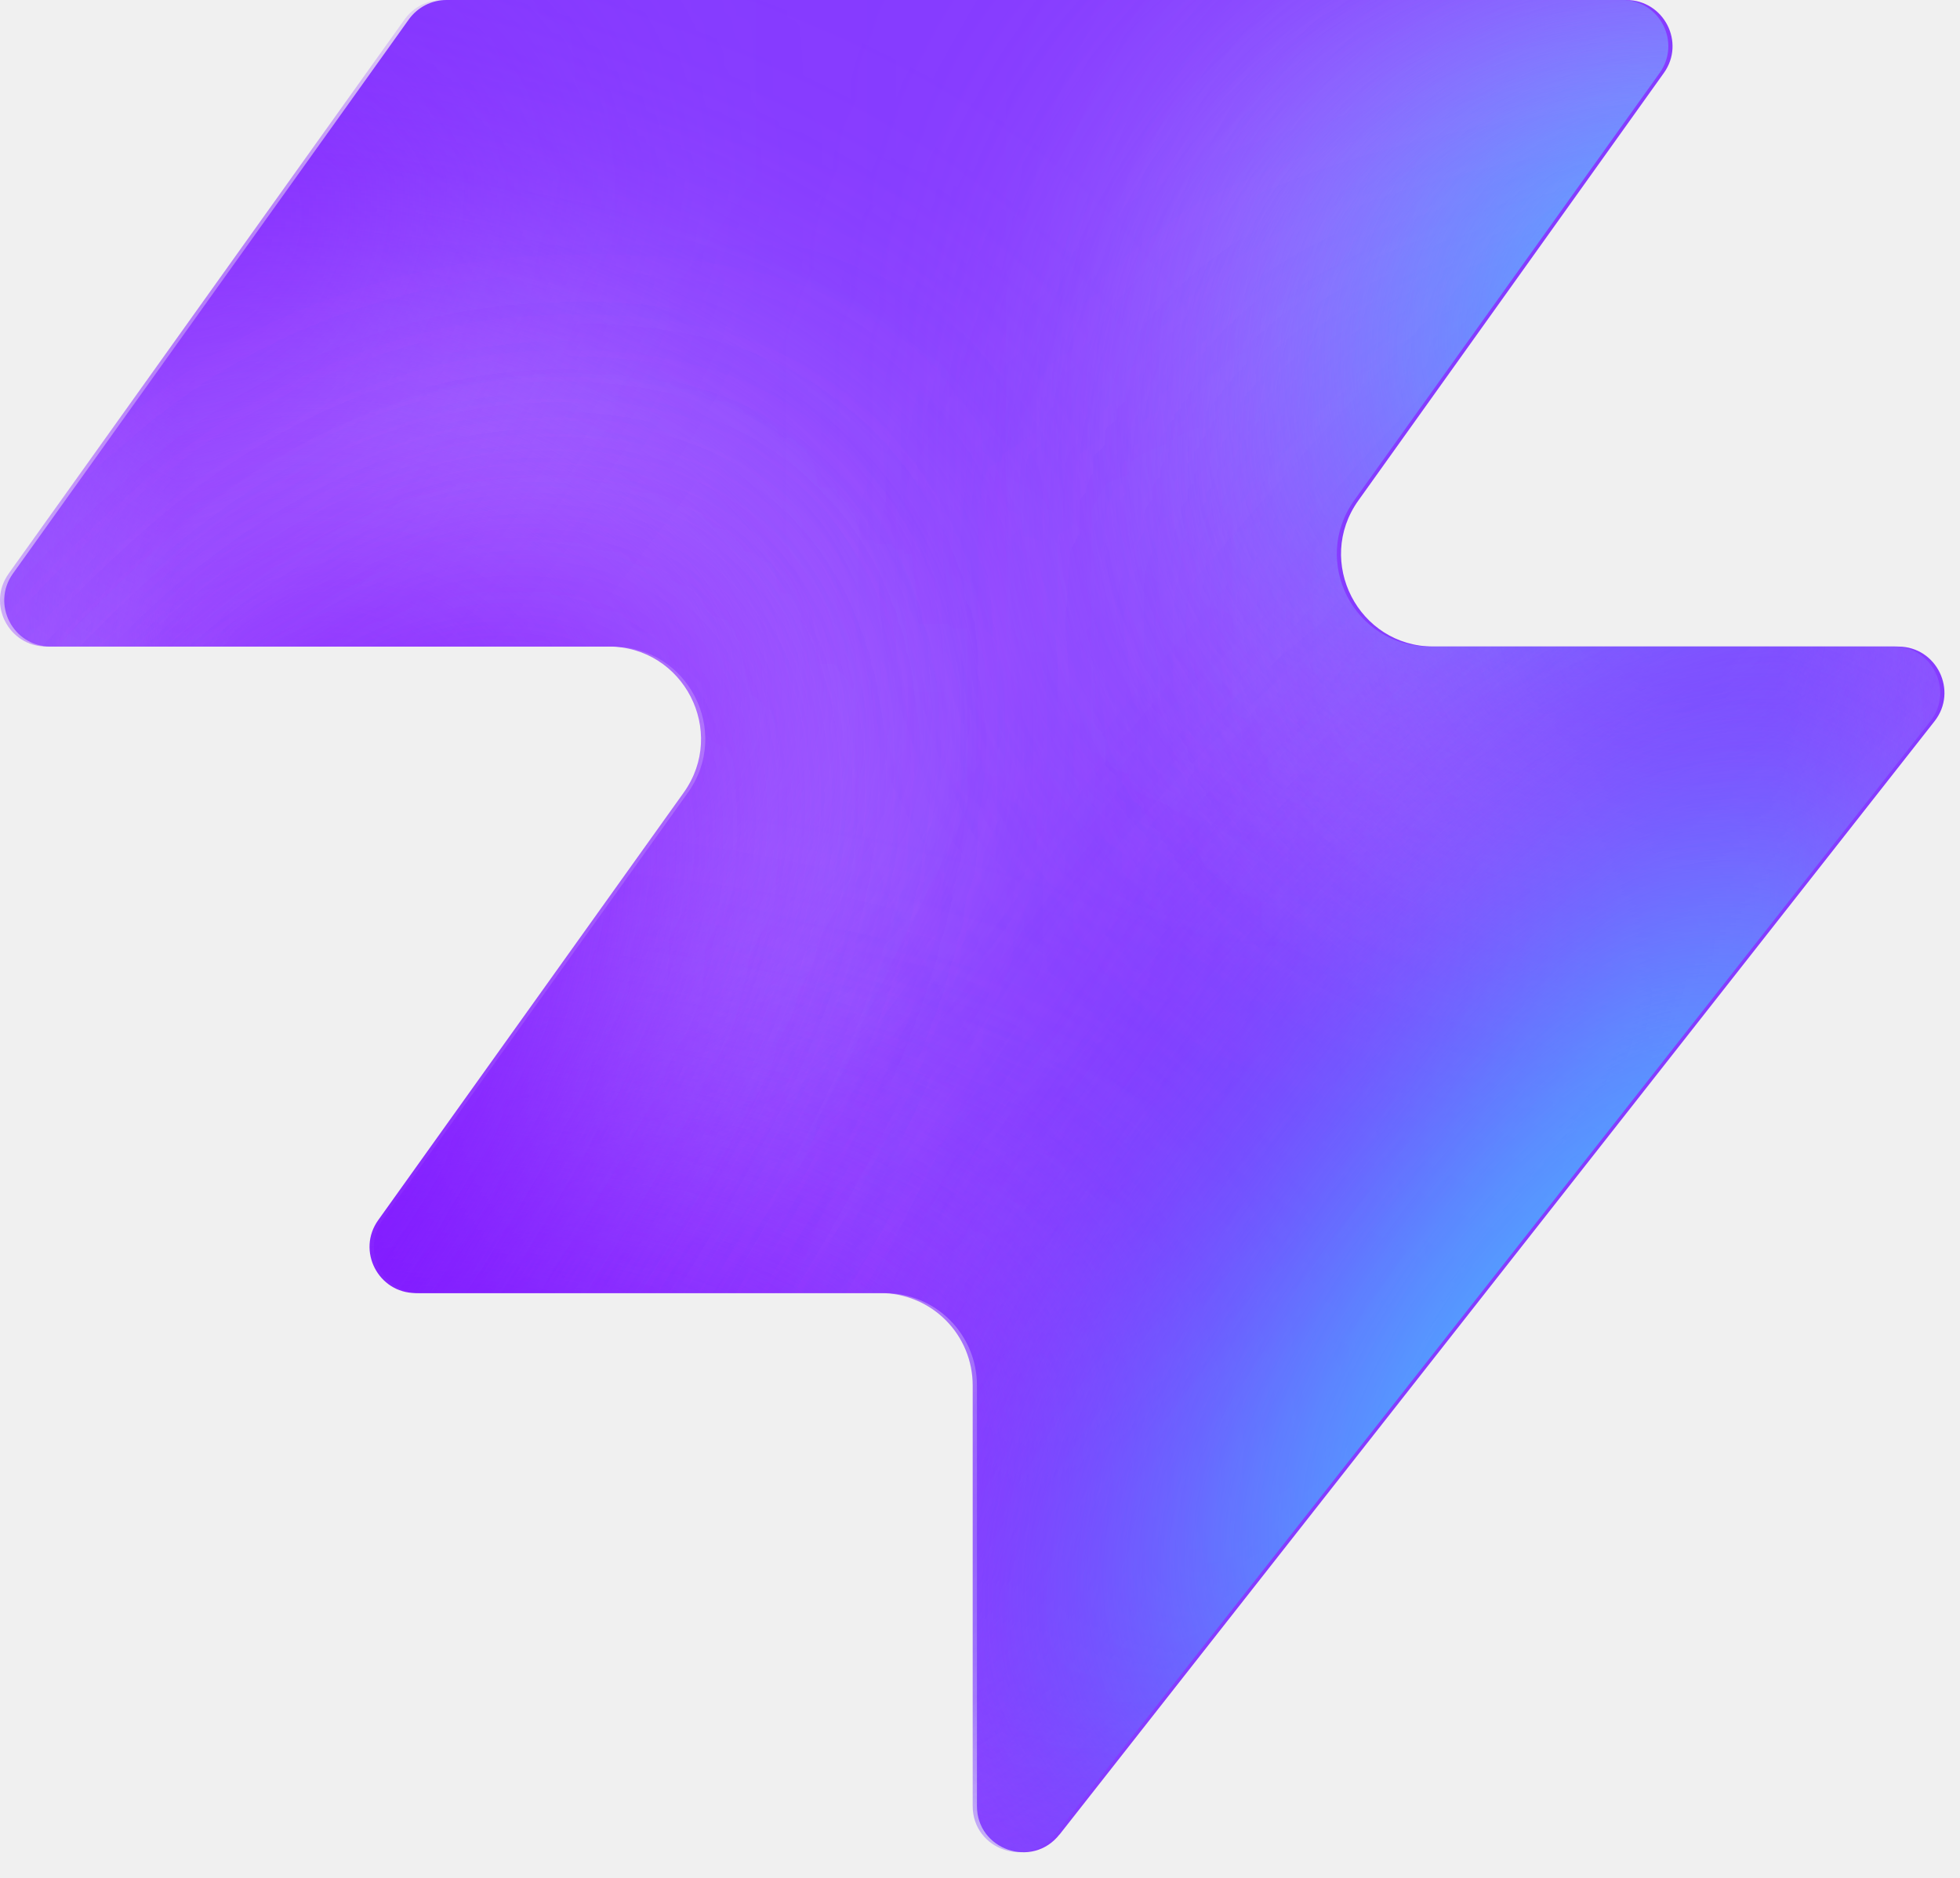
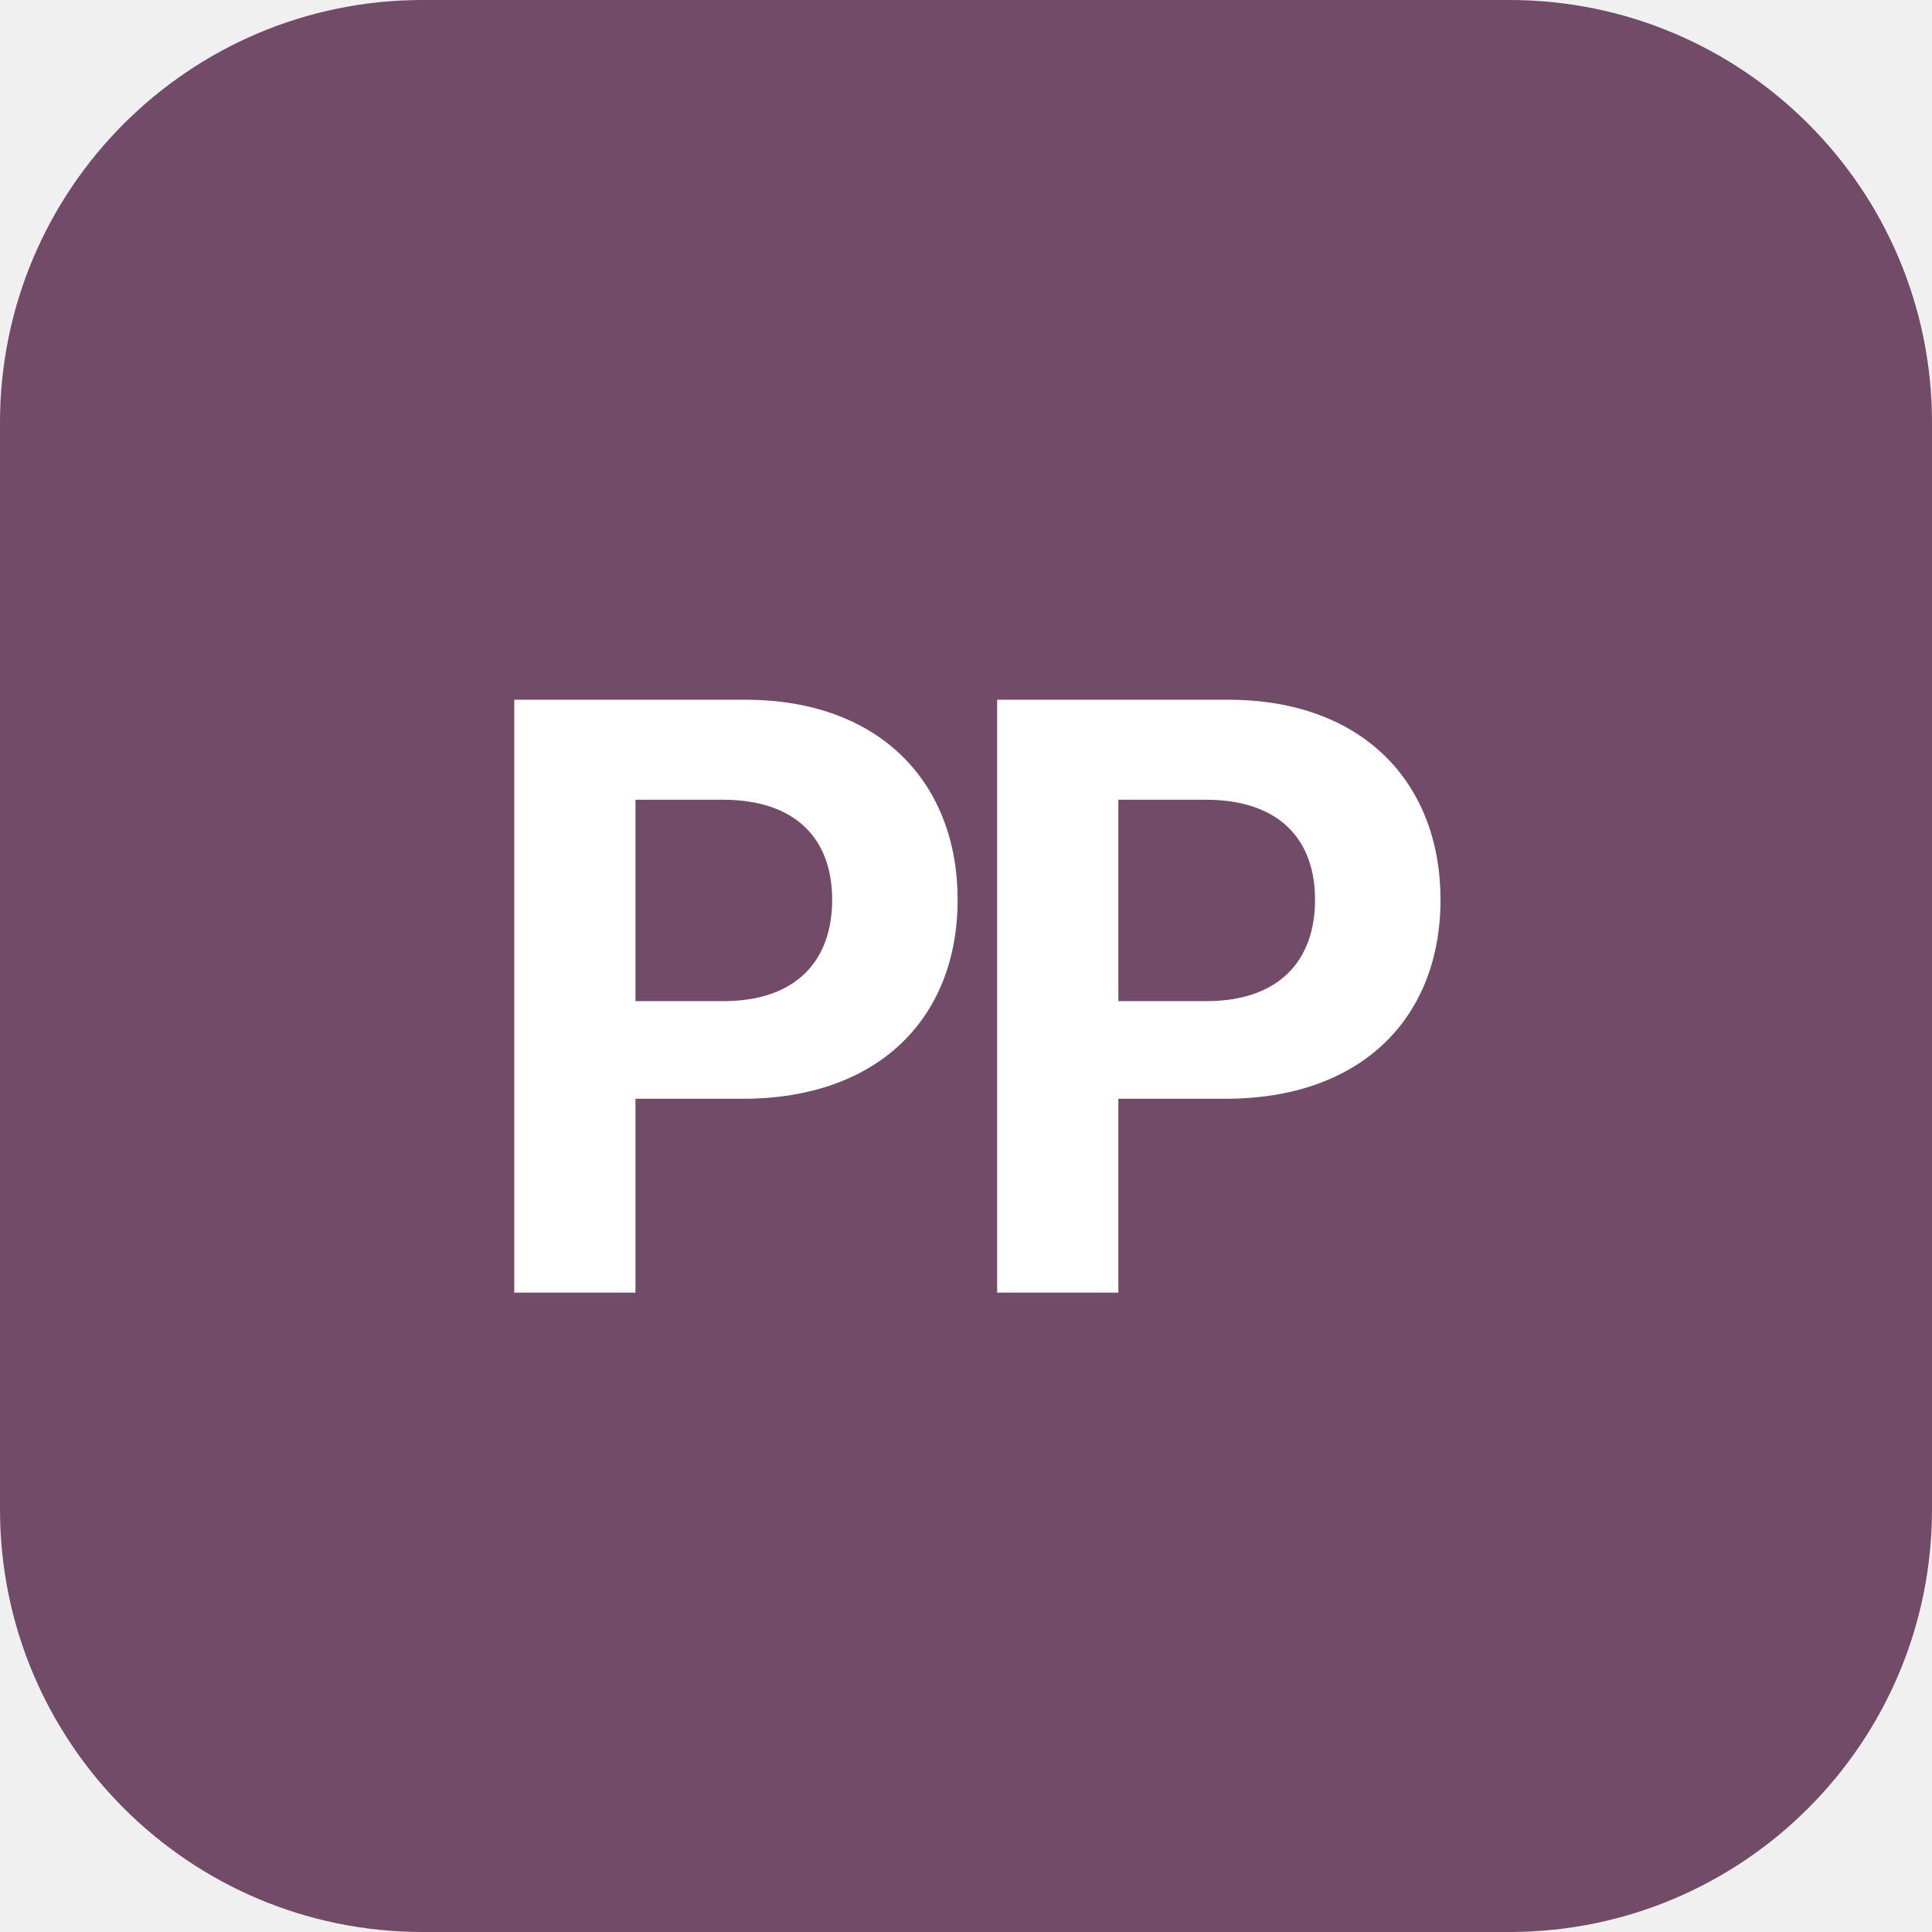
- <svg xmlns="http://www.w3.org/2000/svg" width="48" height="46" fill="none" viewBox="0 0 48 46">
-   <path fill="#863bff" d="M25.946 44.938c-.664.845-2.021.375-2.021-.698V33.937a2.26 2.26 0 0 0-2.262-2.262H10.287c-.92 0-1.456-1.04-.92-1.788l7.48-10.471c1.07-1.497 0-3.578-1.842-3.578H1.237c-.92 0-1.456-1.04-.92-1.788L10.013.474c.214-.297.556-.474.92-.474h28.894c.92 0 1.456 1.04.92 1.788l-7.48 10.471c-1.07 1.498 0 3.579 1.842 3.579h11.377c.943 0 1.473 1.088.89 1.83L25.947 44.94z" style="fill:#863bff;fill:color(display-p3 .525 .23 1);fill-opacity:1" />
-   <mask id="a" width="48" height="46" x="0" y="0" maskUnits="userSpaceOnUse" style="mask-type:alpha">
-     <path fill="#000" d="M25.842 44.938c-.664.844-2.021.375-2.021-.698V33.937a2.26 2.26 0 0 0-2.262-2.262H10.183c-.92 0-1.456-1.04-.92-1.788l7.48-10.471c1.07-1.498 0-3.579-1.842-3.579H1.133c-.92 0-1.456-1.04-.92-1.787L9.91.473c.214-.297.556-.474.92-.474h28.894c.92 0 1.456 1.04.92 1.788l-7.48 10.471c-1.07 1.498 0 3.578 1.842 3.578h11.377c.943 0 1.473 1.088.89 1.832L25.843 44.94z" style="fill:#000;fill-opacity:1" />
-   </mask>
-   <g mask="url(#a)">
-     <g filter="url(#b)">
-       <ellipse cx="5.508" cy="14.704" fill="#ede6ff" rx="5.508" ry="14.704" style="fill:#ede6ff;fill:color(display-p3 .927 .903 1);fill-opacity:1" transform="matrix(.00324 1 1 -.00324 -4.47 31.516)" />
-     </g>
-     <g filter="url(#c)">
-       <ellipse cx="10.399" cy="29.851" fill="#ede6ff" rx="10.399" ry="29.851" style="fill:#ede6ff;fill:color(display-p3 .927 .903 1);fill-opacity:1" transform="matrix(.00324 1 1 -.00324 -39.328 7.883)" />
-     </g>
-     <g filter="url(#d)">
-       <ellipse cx="5.508" cy="30.487" fill="#7e14ff" rx="5.508" ry="30.487" style="fill:#7e14ff;fill:color(display-p3 .492 .077 1);fill-opacity:1" transform="rotate(89.814 -25.913 -14.639)scale(1 -1)" />
-     </g>
-     <g filter="url(#e)">
-       <ellipse cx="5.508" cy="30.599" fill="#7e14ff" rx="5.508" ry="30.599" style="fill:#7e14ff;fill:color(display-p3 .492 .077 1);fill-opacity:1" transform="rotate(89.814 -32.644 -3.334)scale(1 -1)" />
-     </g>
-     <g filter="url(#f)">
-       <ellipse cx="5.508" cy="30.599" fill="#7e14ff" rx="5.508" ry="30.599" style="fill:#7e14ff;fill:color(display-p3 .492 .077 1);fill-opacity:1" transform="matrix(.00324 1 1 -.00324 -34.34 30.47)" />
-     </g>
-     <g filter="url(#g)">
-       <ellipse cx="14.072" cy="22.078" fill="#ede6ff" rx="14.072" ry="22.078" style="fill:#ede6ff;fill:color(display-p3 .927 .903 1);fill-opacity:1" transform="rotate(93.35 24.506 48.493)scale(-1 1)" />
-     </g>
-     <g filter="url(#h)">
-       <ellipse cx="3.47" cy="21.501" fill="#7e14ff" rx="3.47" ry="21.501" style="fill:#7e14ff;fill:color(display-p3 .492 .077 1);fill-opacity:1" transform="rotate(89.009 28.708 47.59)scale(-1 1)" />
-     </g>
-     <g filter="url(#i)">
-       <ellipse cx="3.47" cy="21.501" fill="#7e14ff" rx="3.47" ry="21.501" style="fill:#7e14ff;fill:color(display-p3 .492 .077 1);fill-opacity:1" transform="rotate(89.009 28.708 47.59)scale(-1 1)" />
-     </g>
-     <g filter="url(#j)">
-       <ellipse cx=".387" cy="8.972" fill="#7e14ff" rx="4.407" ry="29.108" style="fill:#7e14ff;fill:color(display-p3 .492 .077 1);fill-opacity:1" transform="rotate(39.51 .387 8.972)" />
-     </g>
-     <g filter="url(#k)">
-       <ellipse cx="47.523" cy="-6.092" fill="#7e14ff" rx="4.407" ry="29.108" style="fill:#7e14ff;fill:color(display-p3 .492 .077 1);fill-opacity:1" transform="rotate(37.892 47.523 -6.092)" />
-     </g>
-     <g filter="url(#l)">
-       <ellipse cx="41.412" cy="6.333" fill="#47bfff" rx="5.971" ry="9.665" style="fill:#47bfff;fill:color(display-p3 .28 .748 1);fill-opacity:1" transform="rotate(37.892 41.412 6.333)" />
-     </g>
-     <g filter="url(#m)">
-       <ellipse cx="-1.879" cy="38.332" fill="#7e14ff" rx="4.407" ry="29.108" style="fill:#7e14ff;fill:color(display-p3 .492 .077 1);fill-opacity:1" transform="rotate(37.892 -1.88 38.332)" />
-     </g>
-     <g filter="url(#n)">
-       <ellipse cx="-1.879" cy="38.332" fill="#7e14ff" rx="4.407" ry="29.108" style="fill:#7e14ff;fill:color(display-p3 .492 .077 1);fill-opacity:1" transform="rotate(37.892 -1.88 38.332)" />
-     </g>
-     <g filter="url(#o)">
-       <ellipse cx="35.651" cy="29.907" fill="#7e14ff" rx="4.407" ry="29.108" style="fill:#7e14ff;fill:color(display-p3 .492 .077 1);fill-opacity:1" transform="rotate(37.892 35.651 29.907)" />
-     </g>
-     <g filter="url(#p)">
-       <ellipse cx="38.418" cy="32.4" fill="#47bfff" rx="5.971" ry="15.297" style="fill:#47bfff;fill:color(display-p3 .28 .748 1);fill-opacity:1" transform="rotate(37.892 38.418 32.4)" />
-     </g>
-   </g>
-   <defs>
-     <filter id="b" width="60.045" height="41.654" x="-19.77" y="16.149" color-interpolation-filters="sRGB" filterUnits="userSpaceOnUse">
-       <feFlood flood-opacity="0" result="BackgroundImageFix" />
-       <feBlend in="SourceGraphic" in2="BackgroundImageFix" result="shape" />
-       <feGaussianBlur result="effect1_foregroundBlur_2002_17158" stdDeviation="7.659" />
-     </filter>
-     <filter id="c" width="90.34" height="51.437" x="-54.613" y="-7.533" color-interpolation-filters="sRGB" filterUnits="userSpaceOnUse">
-       <feFlood flood-opacity="0" result="BackgroundImageFix" />
-       <feBlend in="SourceGraphic" in2="BackgroundImageFix" result="shape" />
-       <feGaussianBlur result="effect1_foregroundBlur_2002_17158" stdDeviation="7.659" />
-     </filter>
-     <filter id="d" width="79.355" height="29.4" x="-49.64" y="2.03" color-interpolation-filters="sRGB" filterUnits="userSpaceOnUse">
-       <feFlood flood-opacity="0" result="BackgroundImageFix" />
-       <feBlend in="SourceGraphic" in2="BackgroundImageFix" result="shape" />
-       <feGaussianBlur result="effect1_foregroundBlur_2002_17158" stdDeviation="4.596" />
-     </filter>
-     <filter id="e" width="79.579" height="29.4" x="-45.045" y="20.029" color-interpolation-filters="sRGB" filterUnits="userSpaceOnUse">
-       <feFlood flood-opacity="0" result="BackgroundImageFix" />
-       <feBlend in="SourceGraphic" in2="BackgroundImageFix" result="shape" />
-       <feGaussianBlur result="effect1_foregroundBlur_2002_17158" stdDeviation="4.596" />
-     </filter>
-     <filter id="f" width="79.579" height="29.4" x="-43.513" y="21.178" color-interpolation-filters="sRGB" filterUnits="userSpaceOnUse">
-       <feFlood flood-opacity="0" result="BackgroundImageFix" />
-       <feBlend in="SourceGraphic" in2="BackgroundImageFix" result="shape" />
-       <feGaussianBlur result="effect1_foregroundBlur_2002_17158" stdDeviation="4.596" />
-     </filter>
-     <filter id="g" width="74.749" height="58.852" x="15.756" y="-17.901" color-interpolation-filters="sRGB" filterUnits="userSpaceOnUse">
-       <feFlood flood-opacity="0" result="BackgroundImageFix" />
-       <feBlend in="SourceGraphic" in2="BackgroundImageFix" result="shape" />
-       <feGaussianBlur result="effect1_foregroundBlur_2002_17158" stdDeviation="7.659" />
-     </filter>
-     <filter id="h" width="61.377" height="25.362" x="23.548" y="2.284" color-interpolation-filters="sRGB" filterUnits="userSpaceOnUse">
-       <feFlood flood-opacity="0" result="BackgroundImageFix" />
-       <feBlend in="SourceGraphic" in2="BackgroundImageFix" result="shape" />
-       <feGaussianBlur result="effect1_foregroundBlur_2002_17158" stdDeviation="4.596" />
-     </filter>
-     <filter id="i" width="61.377" height="25.362" x="23.548" y="2.284" color-interpolation-filters="sRGB" filterUnits="userSpaceOnUse">
-       <feFlood flood-opacity="0" result="BackgroundImageFix" />
-       <feBlend in="SourceGraphic" in2="BackgroundImageFix" result="shape" />
-       <feGaussianBlur result="effect1_foregroundBlur_2002_17158" stdDeviation="4.596" />
-     </filter>
-     <filter id="j" width="56.045" height="63.649" x="-27.636" y="-22.853" color-interpolation-filters="sRGB" filterUnits="userSpaceOnUse">
-       <feFlood flood-opacity="0" result="BackgroundImageFix" />
-       <feBlend in="SourceGraphic" in2="BackgroundImageFix" result="shape" />
-       <feGaussianBlur result="effect1_foregroundBlur_2002_17158" stdDeviation="4.596" />
-     </filter>
-     <filter id="k" width="54.814" height="64.646" x="20.116" y="-38.415" color-interpolation-filters="sRGB" filterUnits="userSpaceOnUse">
-       <feFlood flood-opacity="0" result="BackgroundImageFix" />
-       <feBlend in="SourceGraphic" in2="BackgroundImageFix" result="shape" />
-       <feGaussianBlur result="effect1_foregroundBlur_2002_17158" stdDeviation="4.596" />
-     </filter>
-     <filter id="l" width="33.541" height="35.313" x="24.641" y="-11.323" color-interpolation-filters="sRGB" filterUnits="userSpaceOnUse">
-       <feFlood flood-opacity="0" result="BackgroundImageFix" />
-       <feBlend in="SourceGraphic" in2="BackgroundImageFix" result="shape" />
-       <feGaussianBlur result="effect1_foregroundBlur_2002_17158" stdDeviation="4.596" />
-     </filter>
-     <filter id="m" width="54.814" height="64.646" x="-29.286" y="6.009" color-interpolation-filters="sRGB" filterUnits="userSpaceOnUse">
-       <feFlood flood-opacity="0" result="BackgroundImageFix" />
-       <feBlend in="SourceGraphic" in2="BackgroundImageFix" result="shape" />
-       <feGaussianBlur result="effect1_foregroundBlur_2002_17158" stdDeviation="4.596" />
-     </filter>
-     <filter id="n" width="54.814" height="64.646" x="-29.286" y="6.009" color-interpolation-filters="sRGB" filterUnits="userSpaceOnUse">
-       <feFlood flood-opacity="0" result="BackgroundImageFix" />
-       <feBlend in="SourceGraphic" in2="BackgroundImageFix" result="shape" />
-       <feGaussianBlur result="effect1_foregroundBlur_2002_17158" stdDeviation="4.596" />
-     </filter>
-     <filter id="o" width="54.814" height="64.646" x="8.244" y="-2.416" color-interpolation-filters="sRGB" filterUnits="userSpaceOnUse">
-       <feFlood flood-opacity="0" result="BackgroundImageFix" />
-       <feBlend in="SourceGraphic" in2="BackgroundImageFix" result="shape" />
-       <feGaussianBlur result="effect1_foregroundBlur_2002_17158" stdDeviation="4.596" />
-     </filter>
-     <filter id="p" width="39.409" height="43.623" x="18.713" y="10.588" color-interpolation-filters="sRGB" filterUnits="userSpaceOnUse">
-       <feFlood flood-opacity="0" result="BackgroundImageFix" />
-       <feBlend in="SourceGraphic" in2="BackgroundImageFix" result="shape" />
-       <feGaussianBlur result="effect1_foregroundBlur_2002_17158" stdDeviation="4.596" />
-     </filter>
-   </defs>
+ <svg xmlns="http://www.w3.org/2000/svg" viewBox="0 0 64 64" role="img" aria-label="PeoplePay360">
+   <rect width="64" height="64" rx="14" fill="#714B67" />
+   <text x="32" y="33" text-anchor="middle" dominant-baseline="central" font-family="Inter, ui-sans-serif, system-ui, -apple-system, 'Segoe UI', Roboto, Helvetica, Arial, sans-serif" font-size="27" font-weight="700" letter-spacing="-1.5" fill="#ffffff">PP</text>
</svg>
